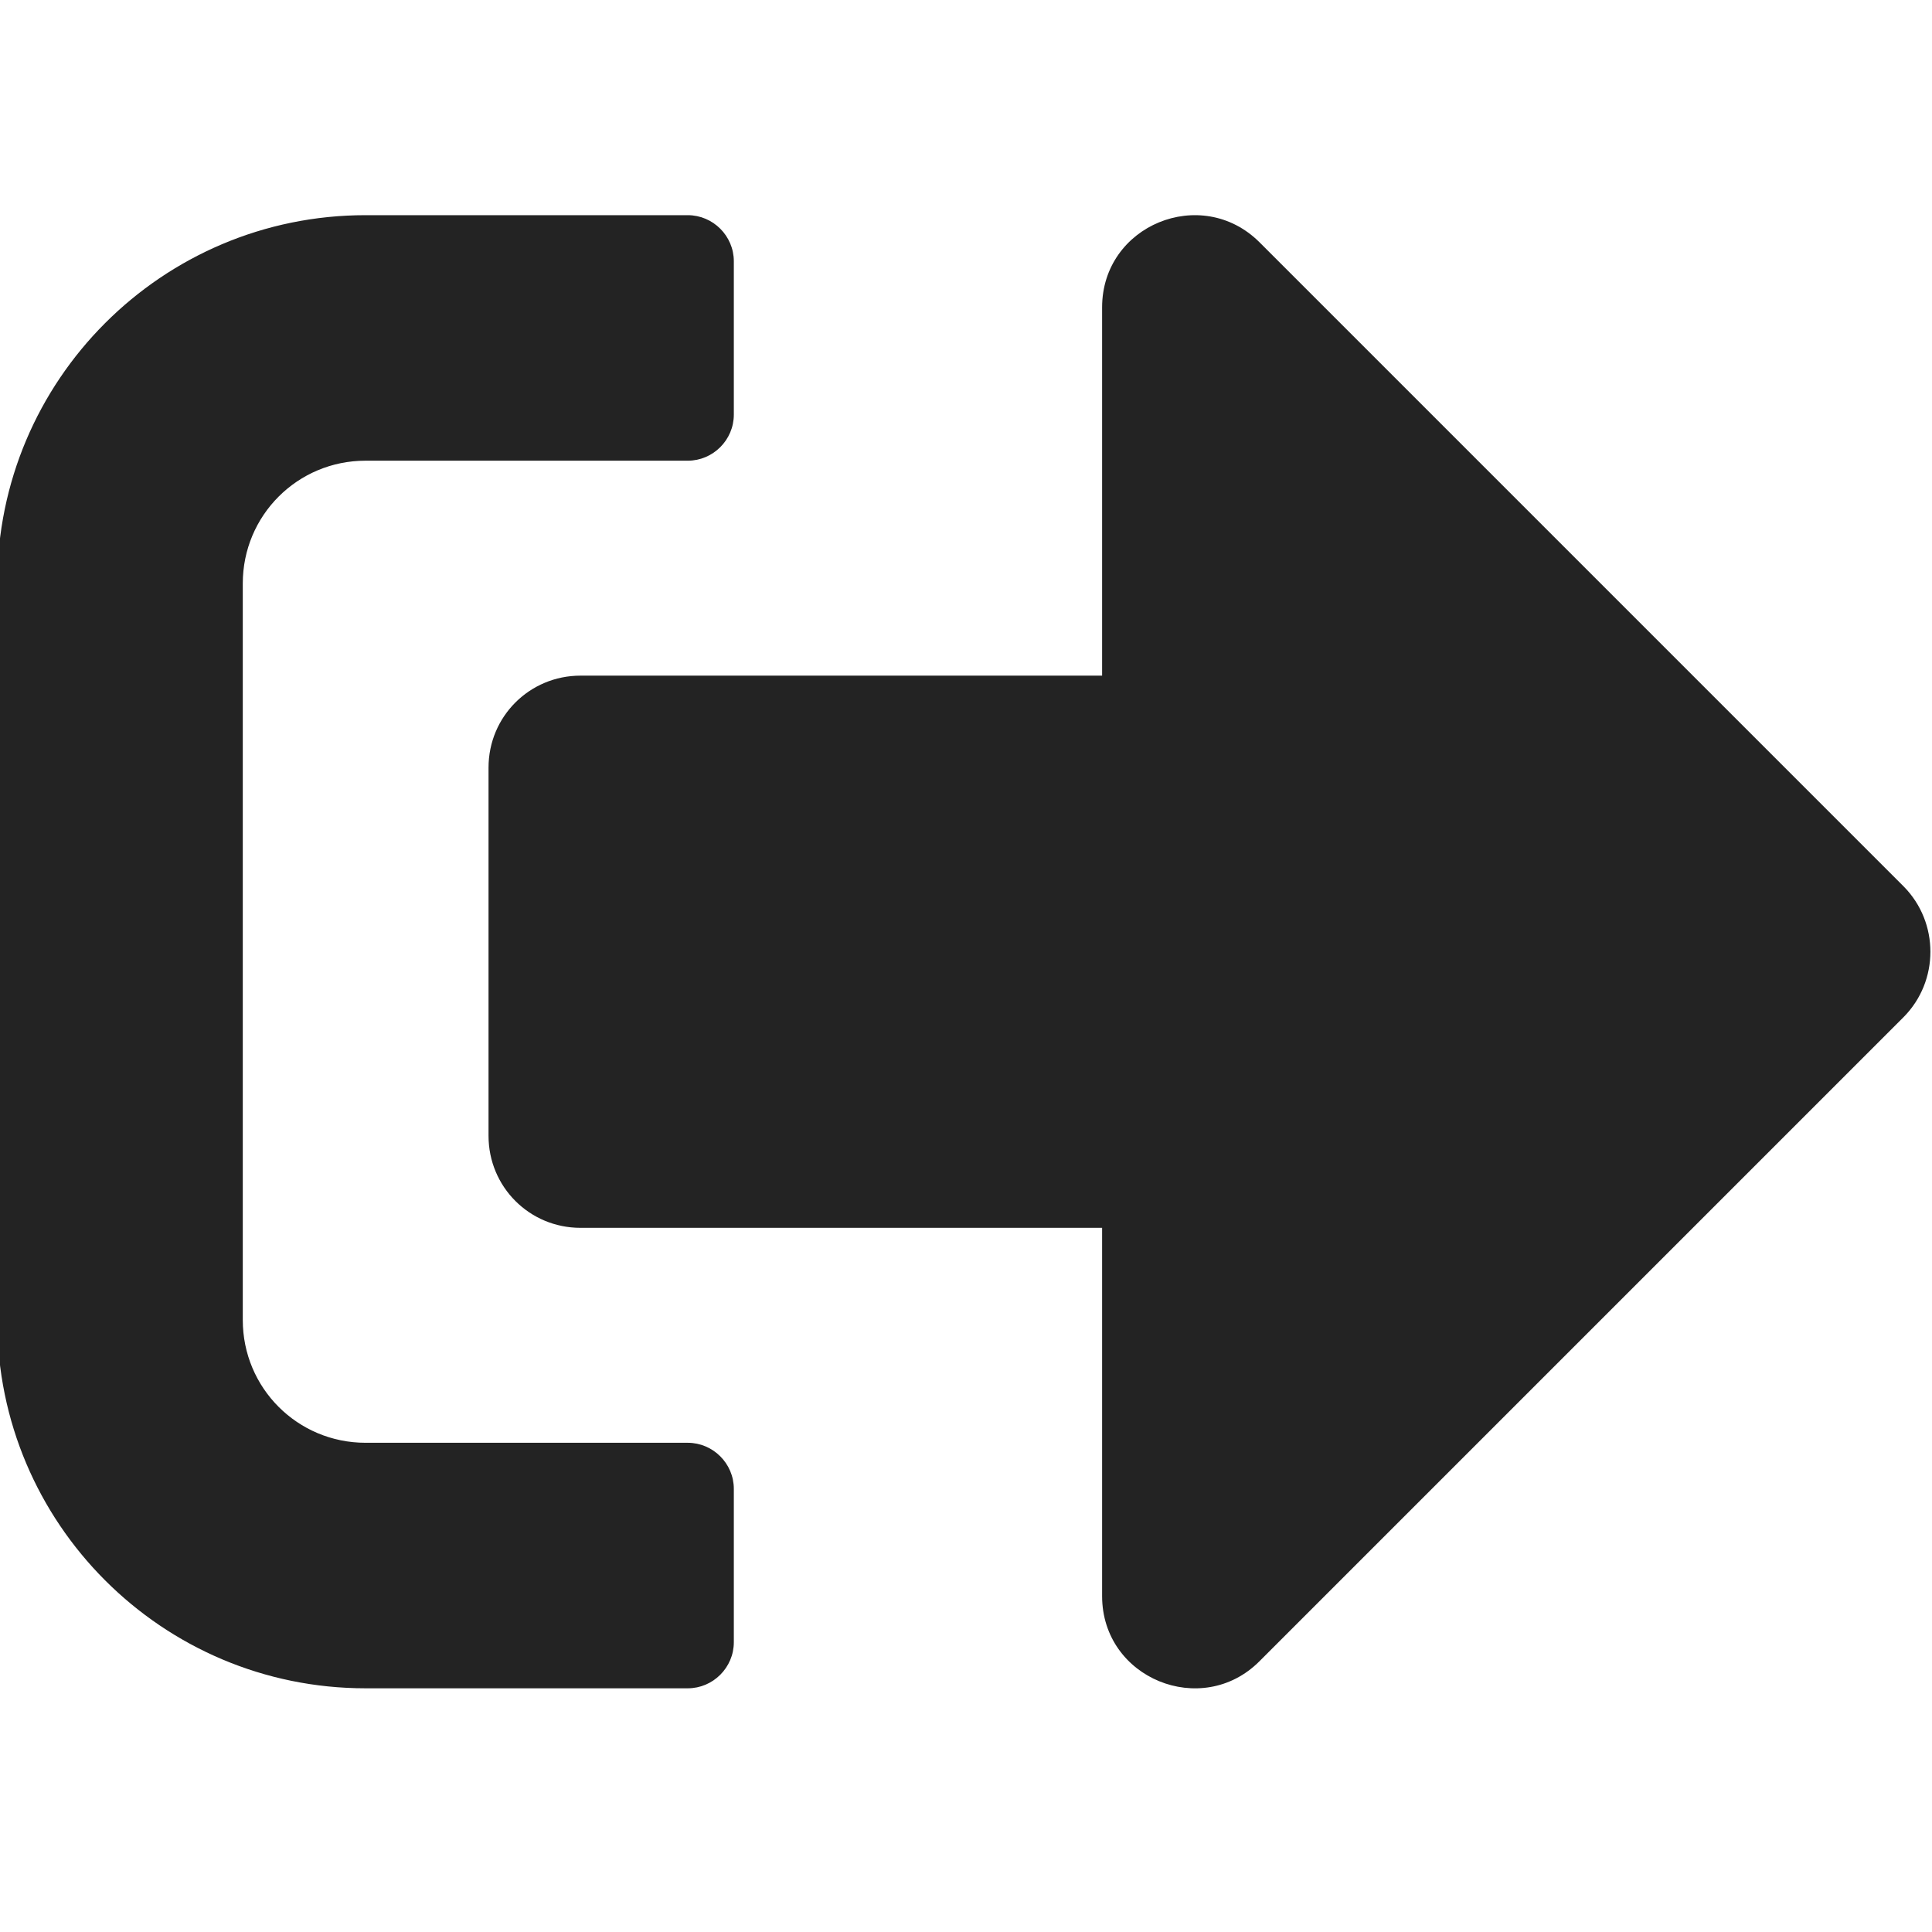
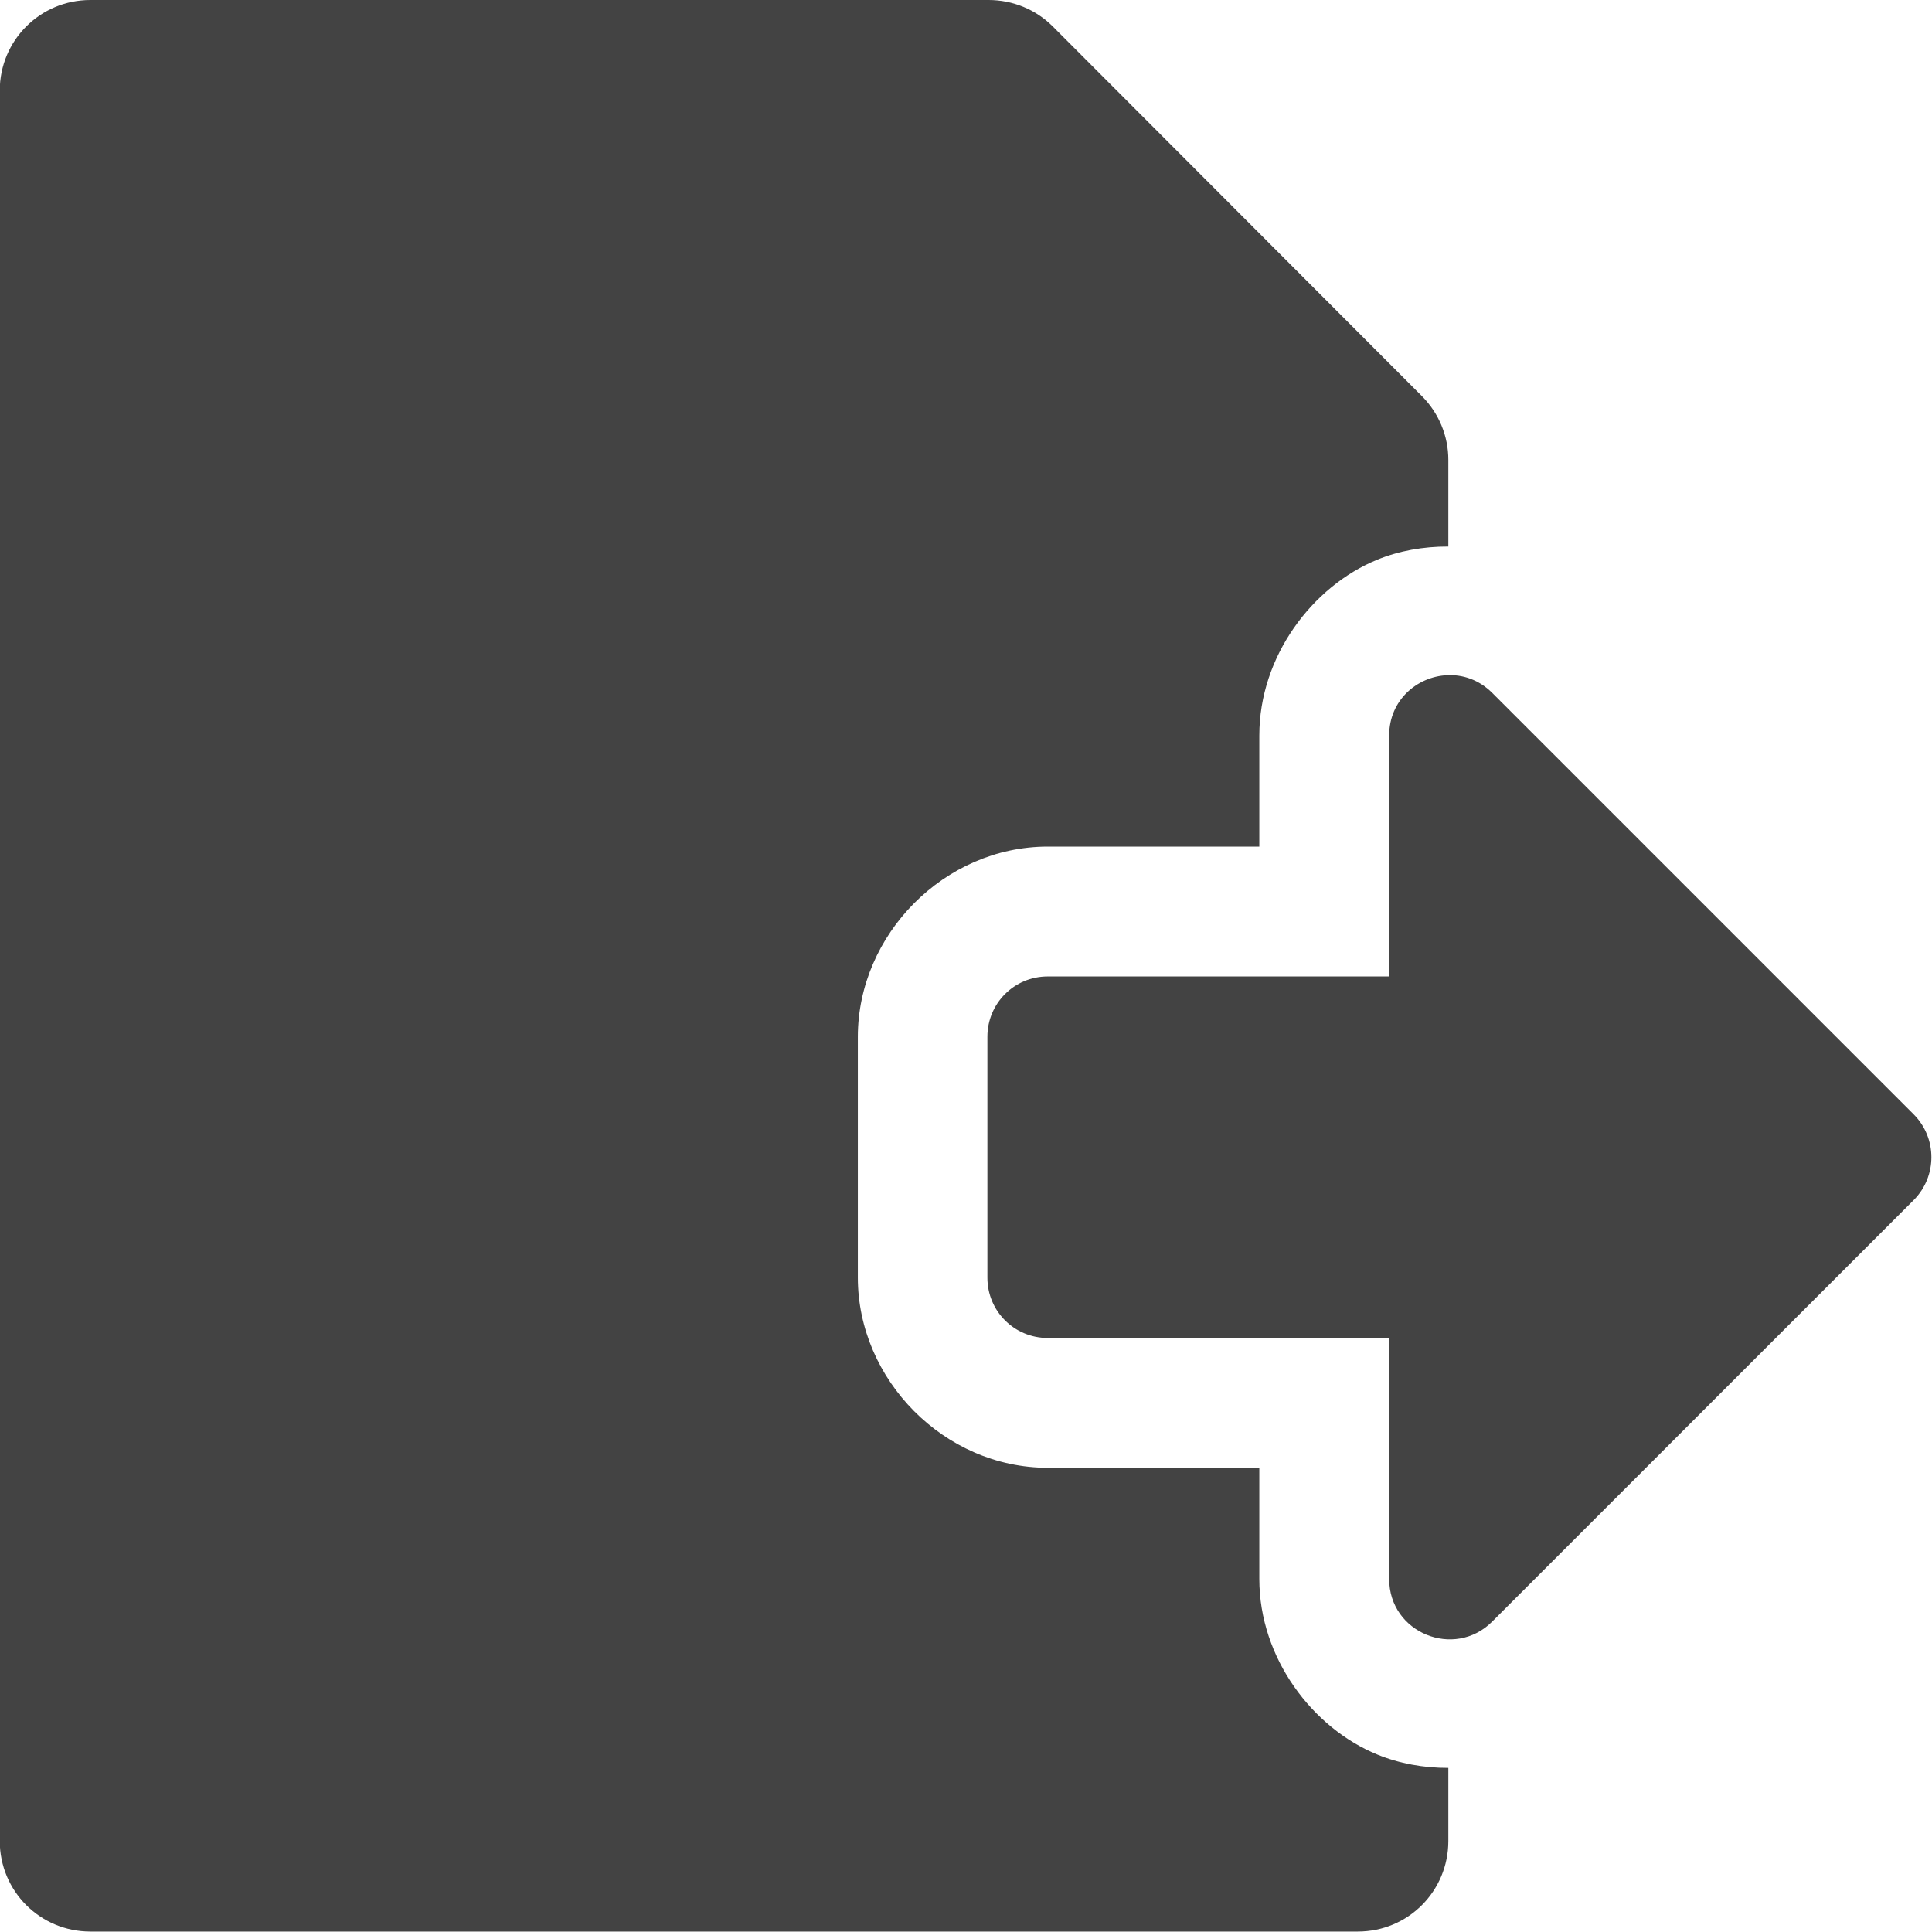
<svg xmlns="http://www.w3.org/2000/svg" width="32" height="32" viewBox="0 0 8.467 8.467" version="1.1" id="svg8">
  <defs id="defs2" />
-   <path id="path960" d="M 8.344,4.456 5.519,7.281 C 5.267,7.533 4.83,7.356 4.83,6.995 V 5.381 H 2.544 c -0.224,0 -0.403,-0.18 -0.403,-0.403 v -1.614 c 0,-0.224 0.18,-0.403 0.403,-0.403 h 2.286 v -1.614 c 0,-0.36 0.435,-0.538 0.689,-0.286 l 2.824,2.824 c 0.156,0.158 0.156,0.414 0,0.572 z M 3.216,7.197 v -0.672 c 0,-0.111 -0.091,-0.202 -0.202,-0.202 H 1.602 c -0.298,0 -0.538,-0.24 -0.538,-0.538 v -3.228 c 0,-0.298 0.24,-0.538 0.538,-0.538 h 1.412 c 0.111,0 0.202,-0.091 0.202,-0.202 v -0.672 c 0,-0.111 -0.091,-0.202 -0.202,-0.202 H 1.602 c -0.891,0 -1.614,0.723 -1.614,1.614 v 3.228 c 0,0.891 0.723,1.614 1.614,1.614 h 1.412 c 0.111,0 0.202,-0.091 0.202,-0.202 z" style="fill:#232323;fill-opacity:1;stroke-width:0.017" />
+   <path id="path1112" style="fill:#434343;fill-opacity:1;stroke-width:0.062" d="M 1.496 0 C 0.665 0 -0.004 0.669 -0.004 1.5 L -0.004 30.494 C -0.004 31.325 0.665 31.994 1.496 31.994 L 22.492 31.994 C 23.323 31.994 23.99 31.325 23.99 30.494 L 23.99 29.283 C 23.58 29.284 23.177 29.211 22.814 29.062 C 21.744 28.625 20.859 27.467 20.859 26.154 L 20.859 24.312 L 17.354 24.312 C 15.642 24.312 14.209 22.856 14.209 21.162 L 14.209 17.174 C 14.209 15.48 15.642 14.023 17.354 14.023 L 20.859 14.023 L 20.859 12.182 C 20.859 10.87 21.738 9.713 22.807 9.273 C 23.17 9.124 23.577 9.051 23.99 9.053 L 23.99 7.617 C 23.99 7.224 23.834 6.844 23.553 6.562 L 17.438 0.438 C 17.156 0.156 16.775 -3.7007434e-17 16.375 0 C 11.416 3.7795276e-05 6.455 -4.5175091e-21 1.496 0 z M 23.969 11.184 C 23.472 11.207 23.01 11.598 23.01 12.182 L 23.01 16.174 L 17.354 16.174 C 16.8 16.174 16.355 16.619 16.355 17.172 L 16.355 21.164 C 16.355 21.717 16.8 22.162 17.354 22.162 L 23.01 22.162 L 23.01 26.154 C 23.01 27.049 24.091 27.485 24.715 26.861 L 31.701 19.875 C 32.088 19.484 32.088 18.852 31.701 18.461 L 24.715 11.475 C 24.499 11.26 24.229 11.171 23.969 11.184 z " transform="scale(0.2645833)" />
</svg>
